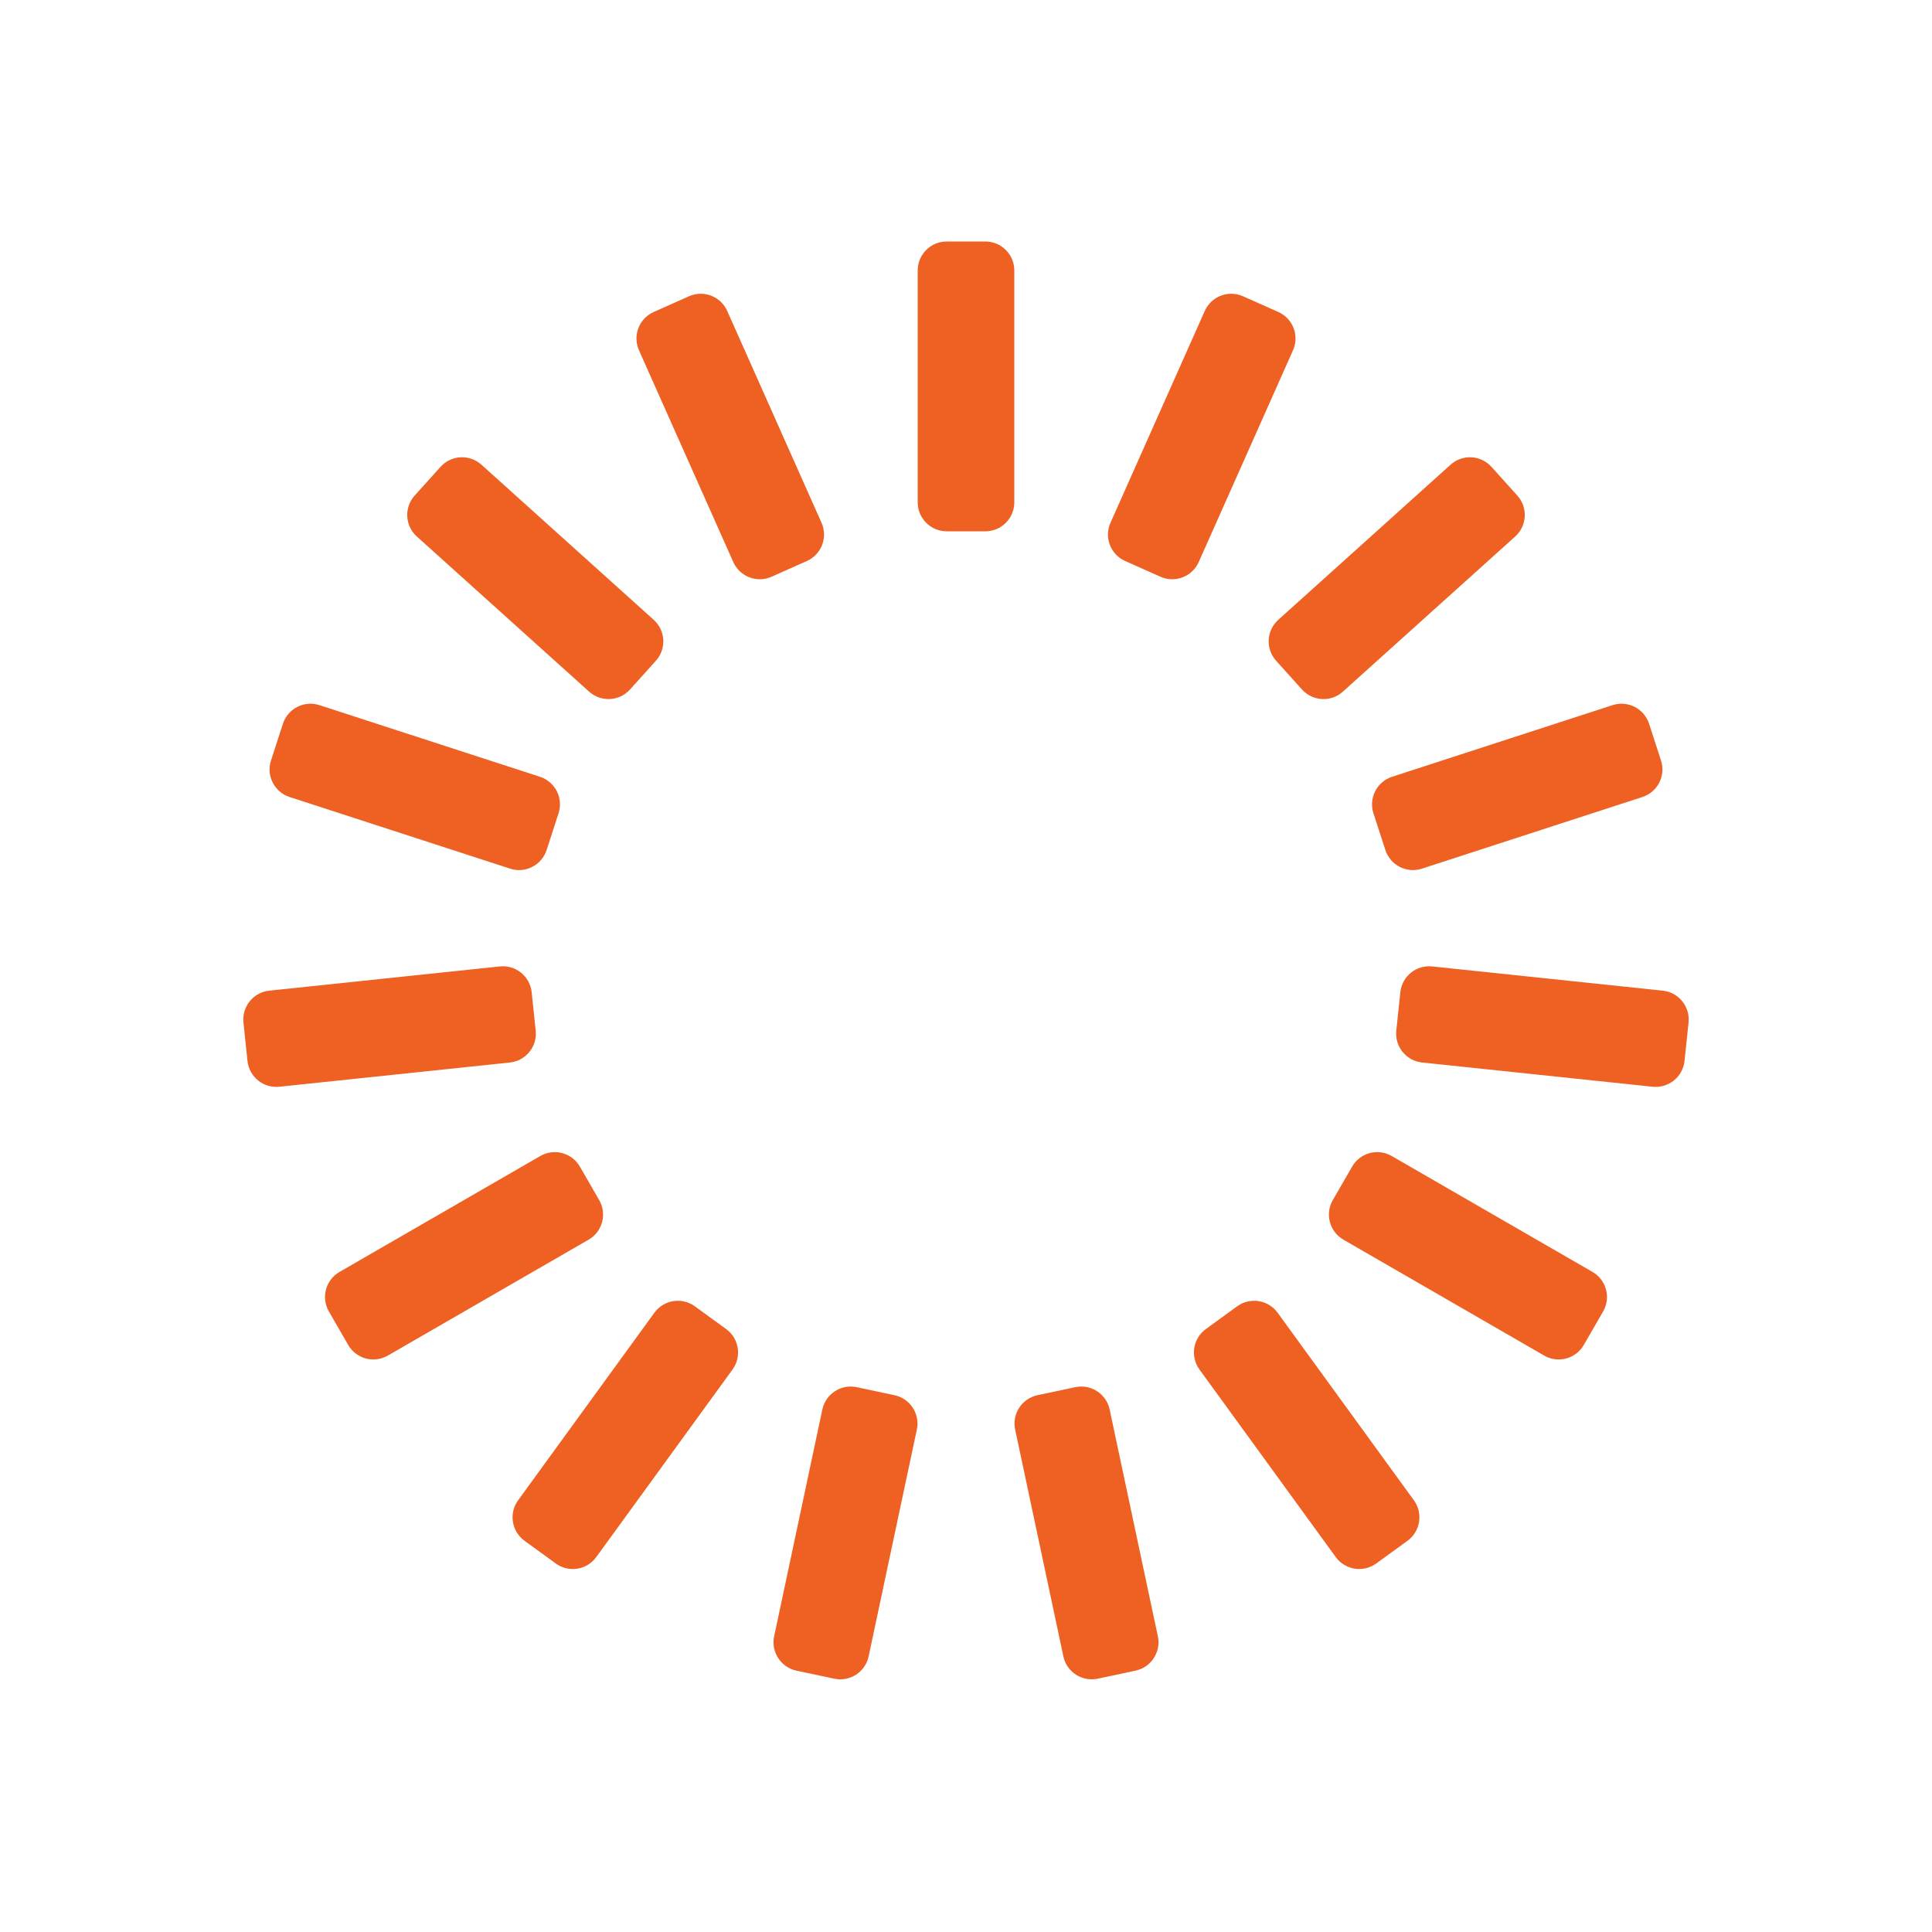
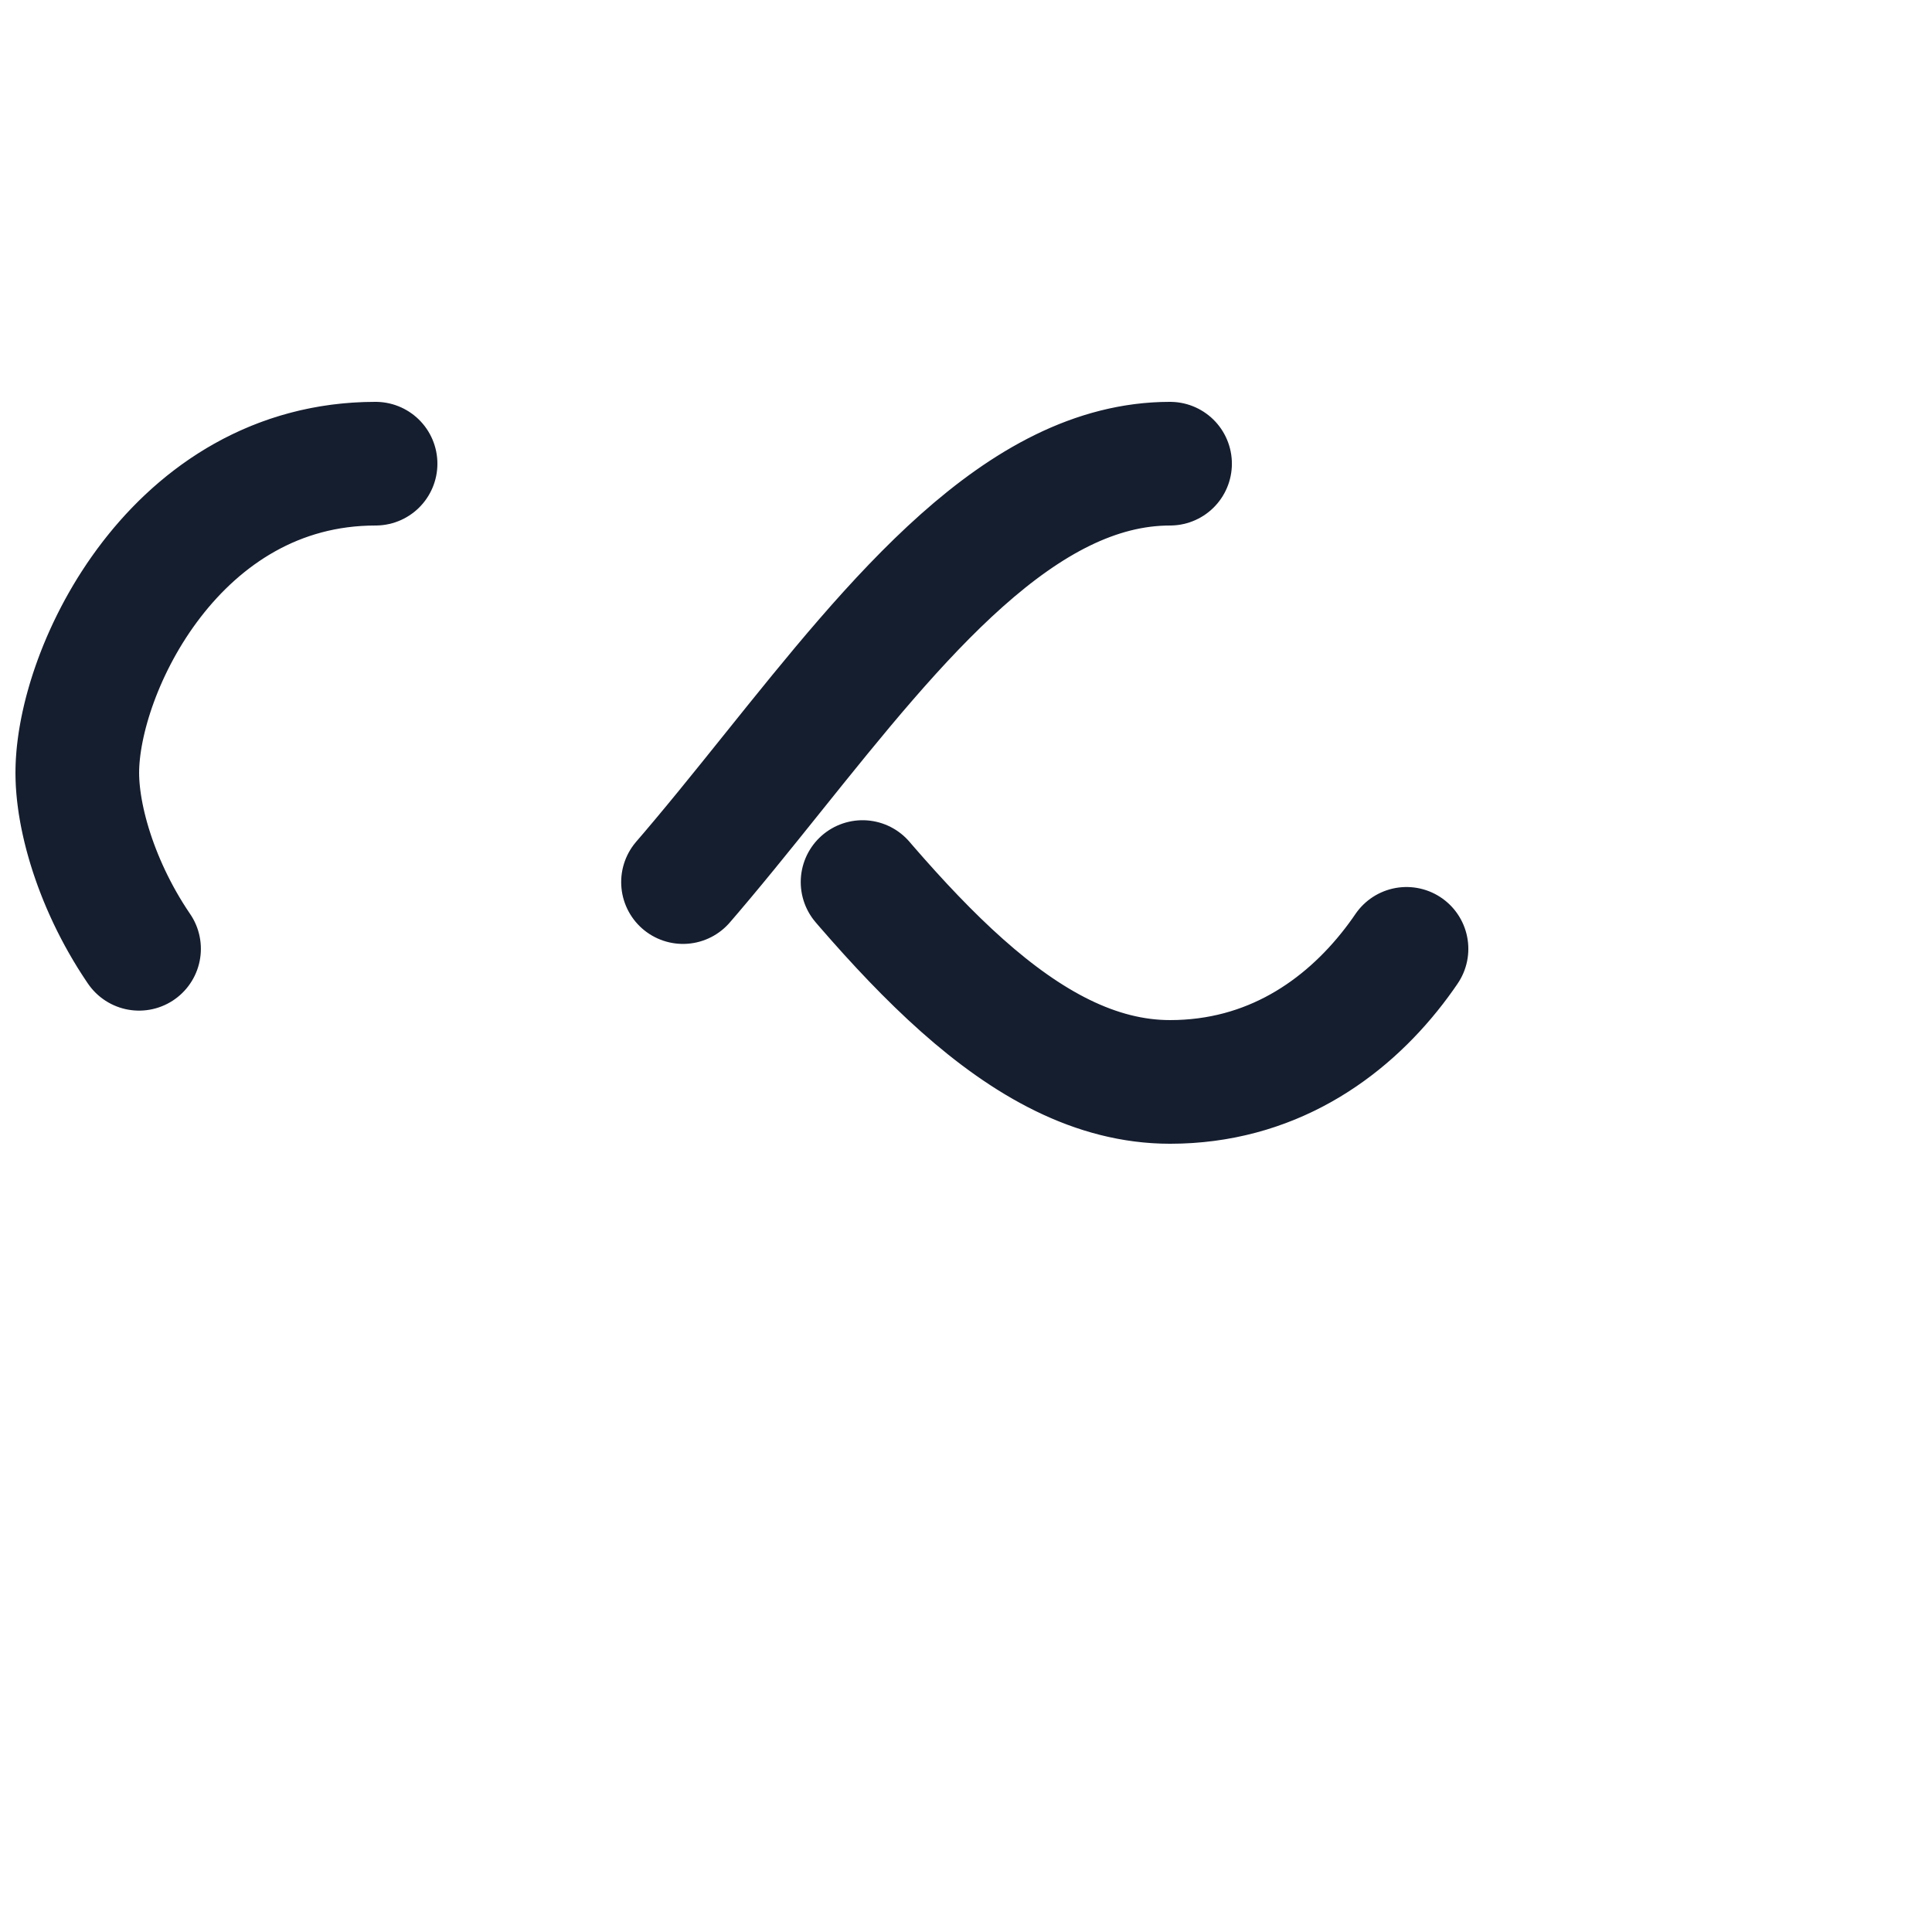
- <svg xmlns="http://www.w3.org/2000/svg" style="margin:auto;background:transparent;display:block;" width="200px" height="200px" viewBox="0 0 100 100" preserveAspectRatio="xMidYMid">
-   <g transform="rotate(0 50 50)">
-     <rect x="47.5" y="12.5" rx="1.5" ry="1.5" width="5" height="15" fill="#ee6123">
-       <animate attributeName="opacity" values="1;0" keyTimes="0;1" dur="1s" begin="-0.933s" repeatCount="indefinite" />
-     </rect>
-   </g>
-   <g transform="rotate(24 50 50)">
-     <rect x="47.5" y="12.5" rx="1.5" ry="1.5" width="5" height="15" fill="#ee6123">
-       <animate attributeName="opacity" values="1;0" keyTimes="0;1" dur="1s" begin="-0.867s" repeatCount="indefinite" />
-     </rect>
-   </g>
-   <g transform="rotate(48 50 50)">
-     <rect x="47.5" y="12.5" rx="1.5" ry="1.5" width="5" height="15" fill="#ee6123">
-       <animate attributeName="opacity" values="1;0" keyTimes="0;1" dur="1s" begin="-0.8s" repeatCount="indefinite" />
-     </rect>
-   </g>
-   <g transform="rotate(72 50 50)">
-     <rect x="47.5" y="12.5" rx="1.5" ry="1.5" width="5" height="15" fill="#ee6123">
-       <animate attributeName="opacity" values="1;0" keyTimes="0;1" dur="1s" begin="-0.733s" repeatCount="indefinite" />
-     </rect>
-   </g>
-   <g transform="rotate(96 50 50)">
-     <rect x="47.5" y="12.5" rx="1.5" ry="1.5" width="5" height="15" fill="#ee6123">
-       <animate attributeName="opacity" values="1;0" keyTimes="0;1" dur="1s" begin="-0.667s" repeatCount="indefinite" />
-     </rect>
-   </g>
-   <g transform="rotate(120 50 50)">
-     <rect x="47.5" y="12.5" rx="1.5" ry="1.5" width="5" height="15" fill="#ee6123">
-       <animate attributeName="opacity" values="1;0" keyTimes="0;1" dur="1s" begin="-0.6s" repeatCount="indefinite" />
-     </rect>
-   </g>
-   <g transform="rotate(144 50 50)">
-     <rect x="47.5" y="12.5" rx="1.5" ry="1.5" width="5" height="15" fill="#ee6123">
-       <animate attributeName="opacity" values="1;0" keyTimes="0;1" dur="1s" begin="-0.533s" repeatCount="indefinite" />
-     </rect>
-   </g>
-   <g transform="rotate(168 50 50)">
-     <rect x="47.5" y="12.5" rx="1.5" ry="1.5" width="5" height="15" fill="#ee6123">
-       <animate attributeName="opacity" values="1;0" keyTimes="0;1" dur="1s" begin="-0.467s" repeatCount="indefinite" />
-     </rect>
-   </g>
-   <g transform="rotate(192 50 50)">
-     <rect x="47.5" y="12.5" rx="1.5" ry="1.5" width="5" height="15" fill="#ee6123">
-       <animate attributeName="opacity" values="1;0" keyTimes="0;1" dur="1s" begin="-0.4s" repeatCount="indefinite" />
-     </rect>
-   </g>
-   <g transform="rotate(216 50 50)">
-     <rect x="47.5" y="12.5" rx="1.5" ry="1.5" width="5" height="15" fill="#ee6123">
-       <animate attributeName="opacity" values="1;0" keyTimes="0;1" dur="1s" begin="-0.333s" repeatCount="indefinite" />
-     </rect>
-   </g>
-   <g transform="rotate(240 50 50)">
-     <rect x="47.5" y="12.5" rx="1.5" ry="1.5" width="5" height="15" fill="#ee6123">
-       <animate attributeName="opacity" values="1;0" keyTimes="0;1" dur="1s" begin="-0.267s" repeatCount="indefinite" />
-     </rect>
-   </g>
-   <g transform="rotate(264 50 50)">
-     <rect x="47.5" y="12.5" rx="1.5" ry="1.5" width="5" height="15" fill="#ee6123">
-       <animate attributeName="opacity" values="1;0" keyTimes="0;1" dur="1s" begin="-0.2s" repeatCount="indefinite" />
-     </rect>
-   </g>
-   <g transform="rotate(288 50 50)">
-     <rect x="47.5" y="12.5" rx="1.5" ry="1.5" width="5" height="15" fill="#ee6123">
-       <animate attributeName="opacity" values="1;0" keyTimes="0;1" dur="1s" begin="-0.133s" repeatCount="indefinite" />
-     </rect>
-   </g>
-   <g transform="rotate(312 50 50)">
-     <rect x="47.5" y="12.5" rx="1.5" ry="1.5" width="5" height="15" fill="#ee6123">
-       <animate attributeName="opacity" values="1;0" keyTimes="0;1" dur="1s" begin="-0.067s" repeatCount="indefinite" />
-     </rect>
-   </g>
-   <g transform="rotate(336 50 50)">
-     <rect x="47.5" y="12.5" rx="1.5" ry="1.5" width="5" height="15" fill="#ee6123">
-       <animate attributeName="opacity" values="1;0" keyTimes="0;1" dur="1s" begin="0s" repeatCount="indefinite" />
-     </rect>
-   </g>
+ <svg xmlns="http://www.w3.org/2000/svg" style="margin: auto; display: block; shape-rendering: auto;" width="200px" height="200px" viewBox="0 0 100 100" preserveAspectRatio="xMidYMid">
+   <path fill="none" stroke="#151e2f" stroke-width="8" stroke-dasharray="42.765 42.765" d="M24.3 30C11.4 30 5 43.3 5 50s6.4 20 19.3 20c19.3 0 32.1-40 51.4-40 C88.6 30 95 43.3 95 50s-6.4 20-19.3 20C56.4 70 43.6 30 24.3 30z" stroke-linecap="round" style="transform:scale(0.8);transform-origin:50px 50px">
+     <animate attributeName="stroke-dashoffset" repeatCount="indefinite" dur="1s" keyTimes="0;1" values="0;256.589" />
+   </path>
</svg>
